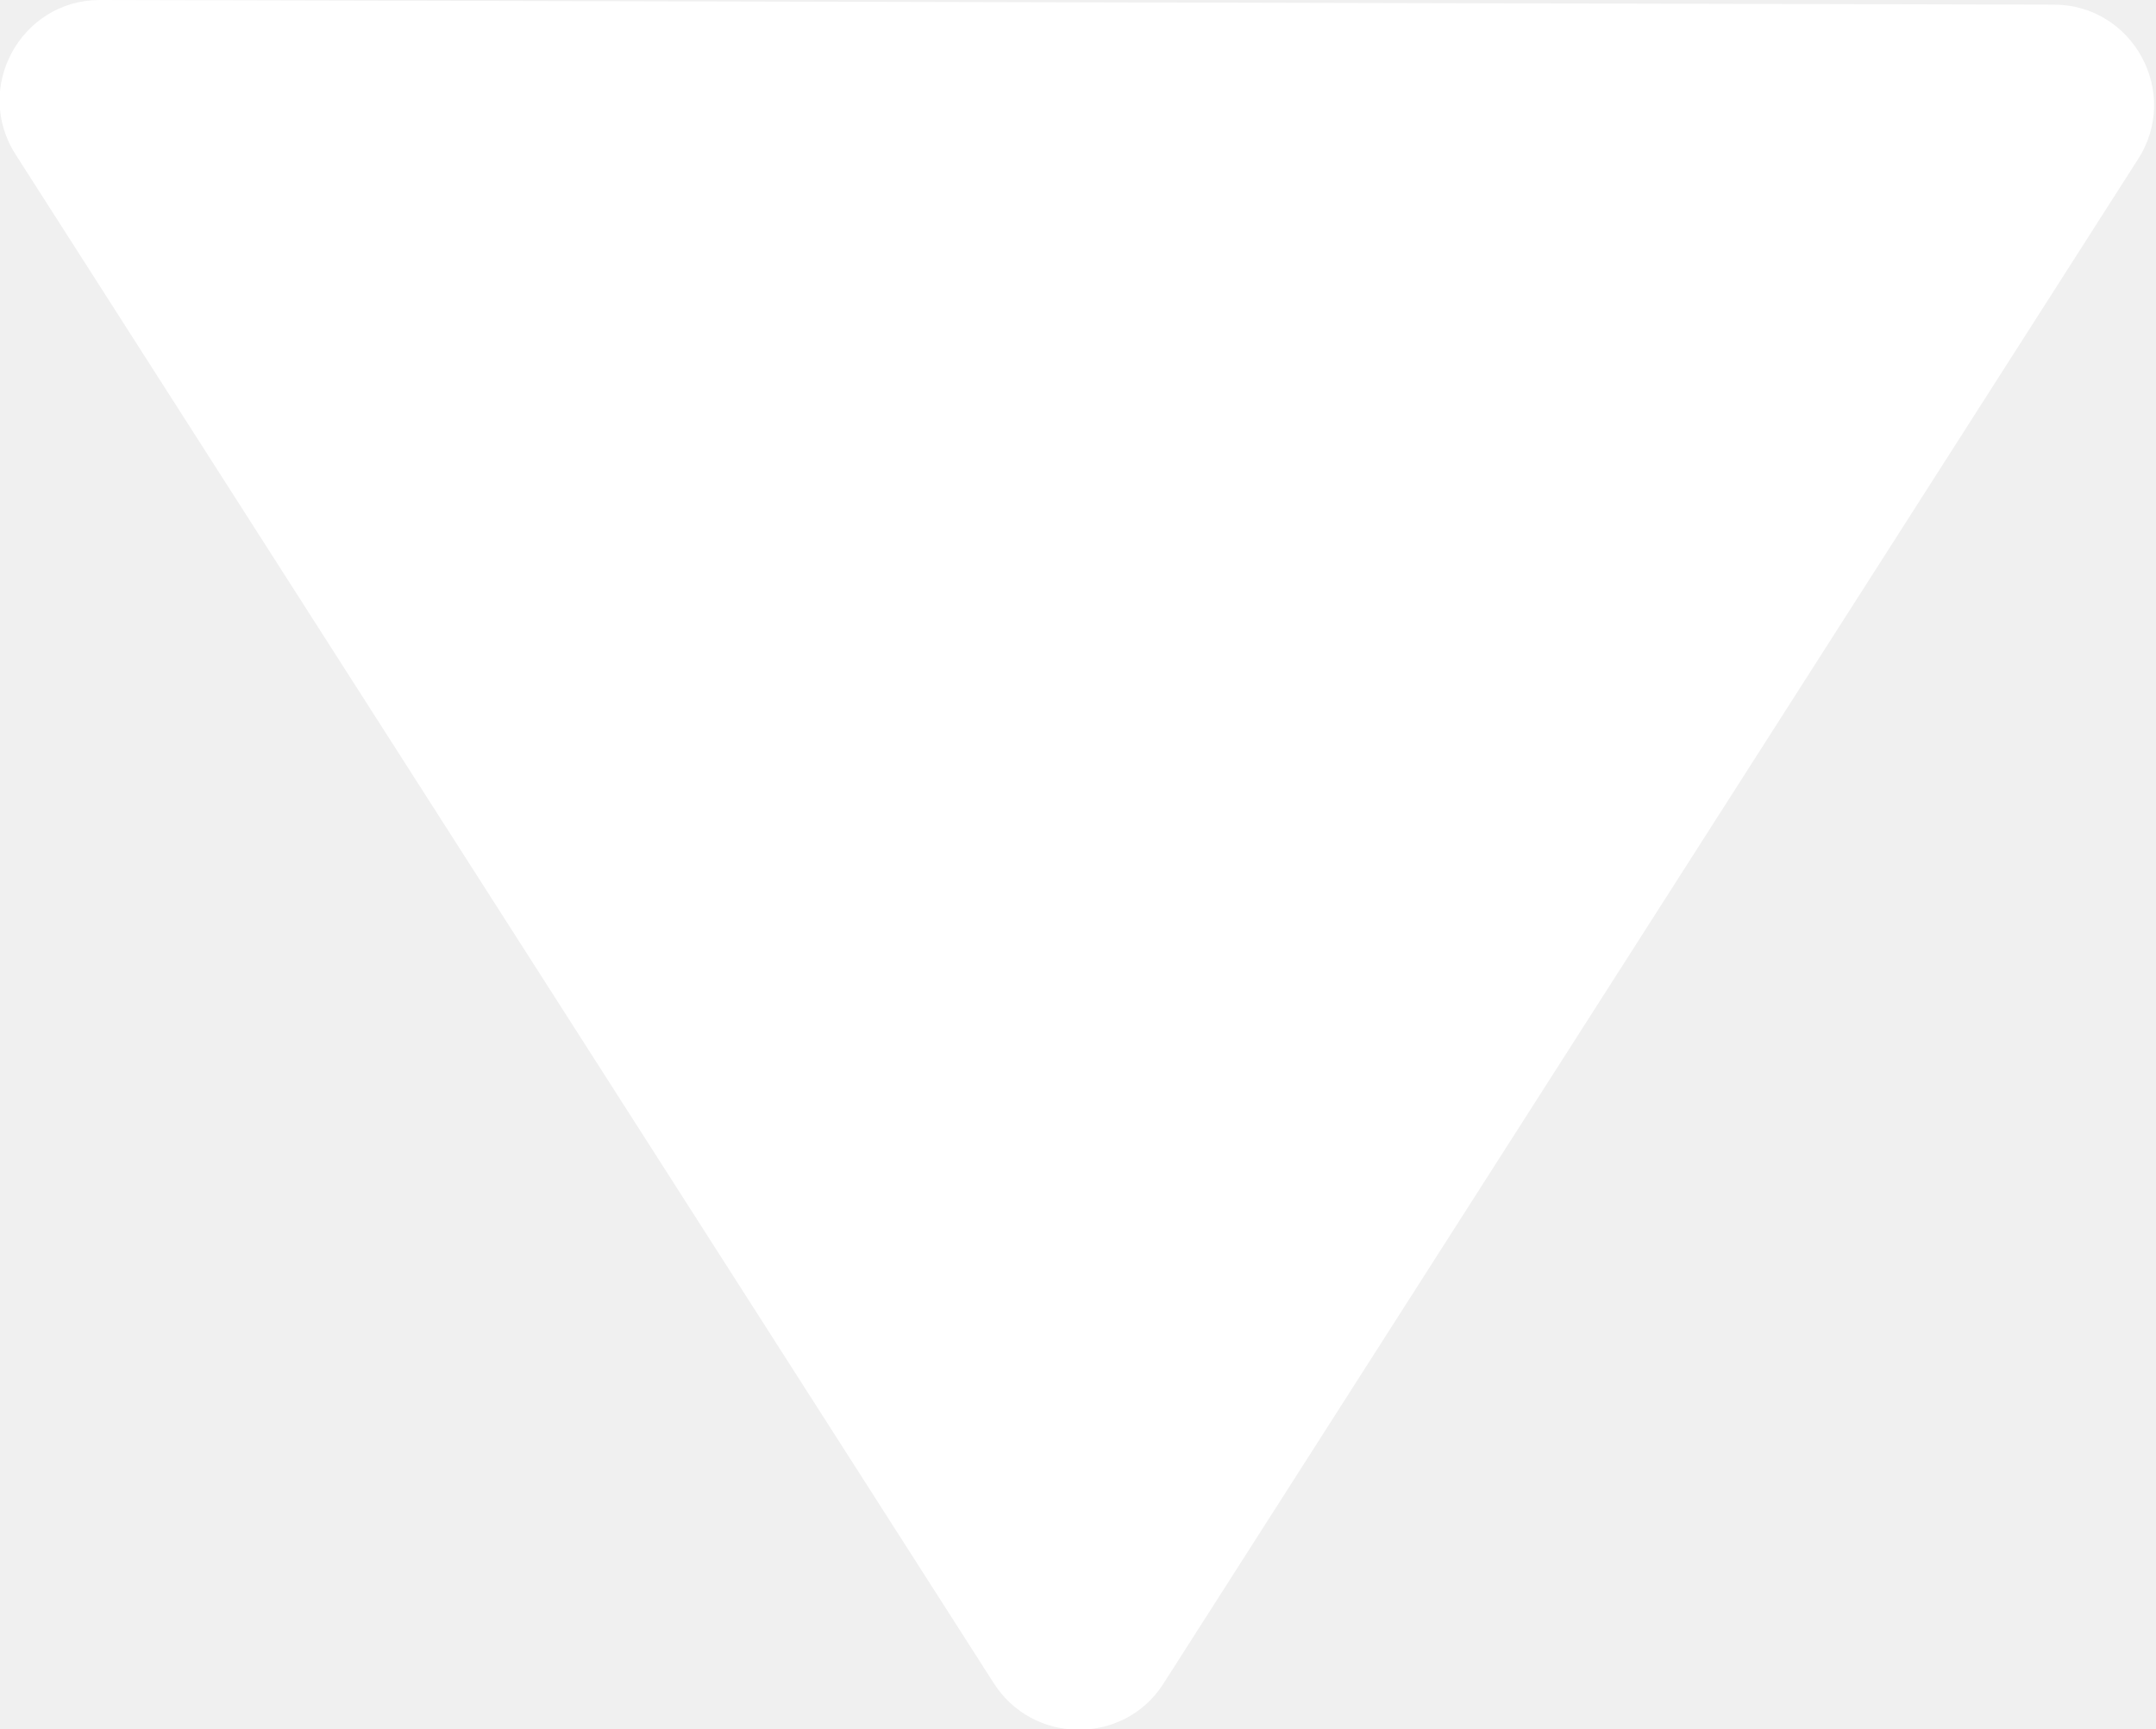
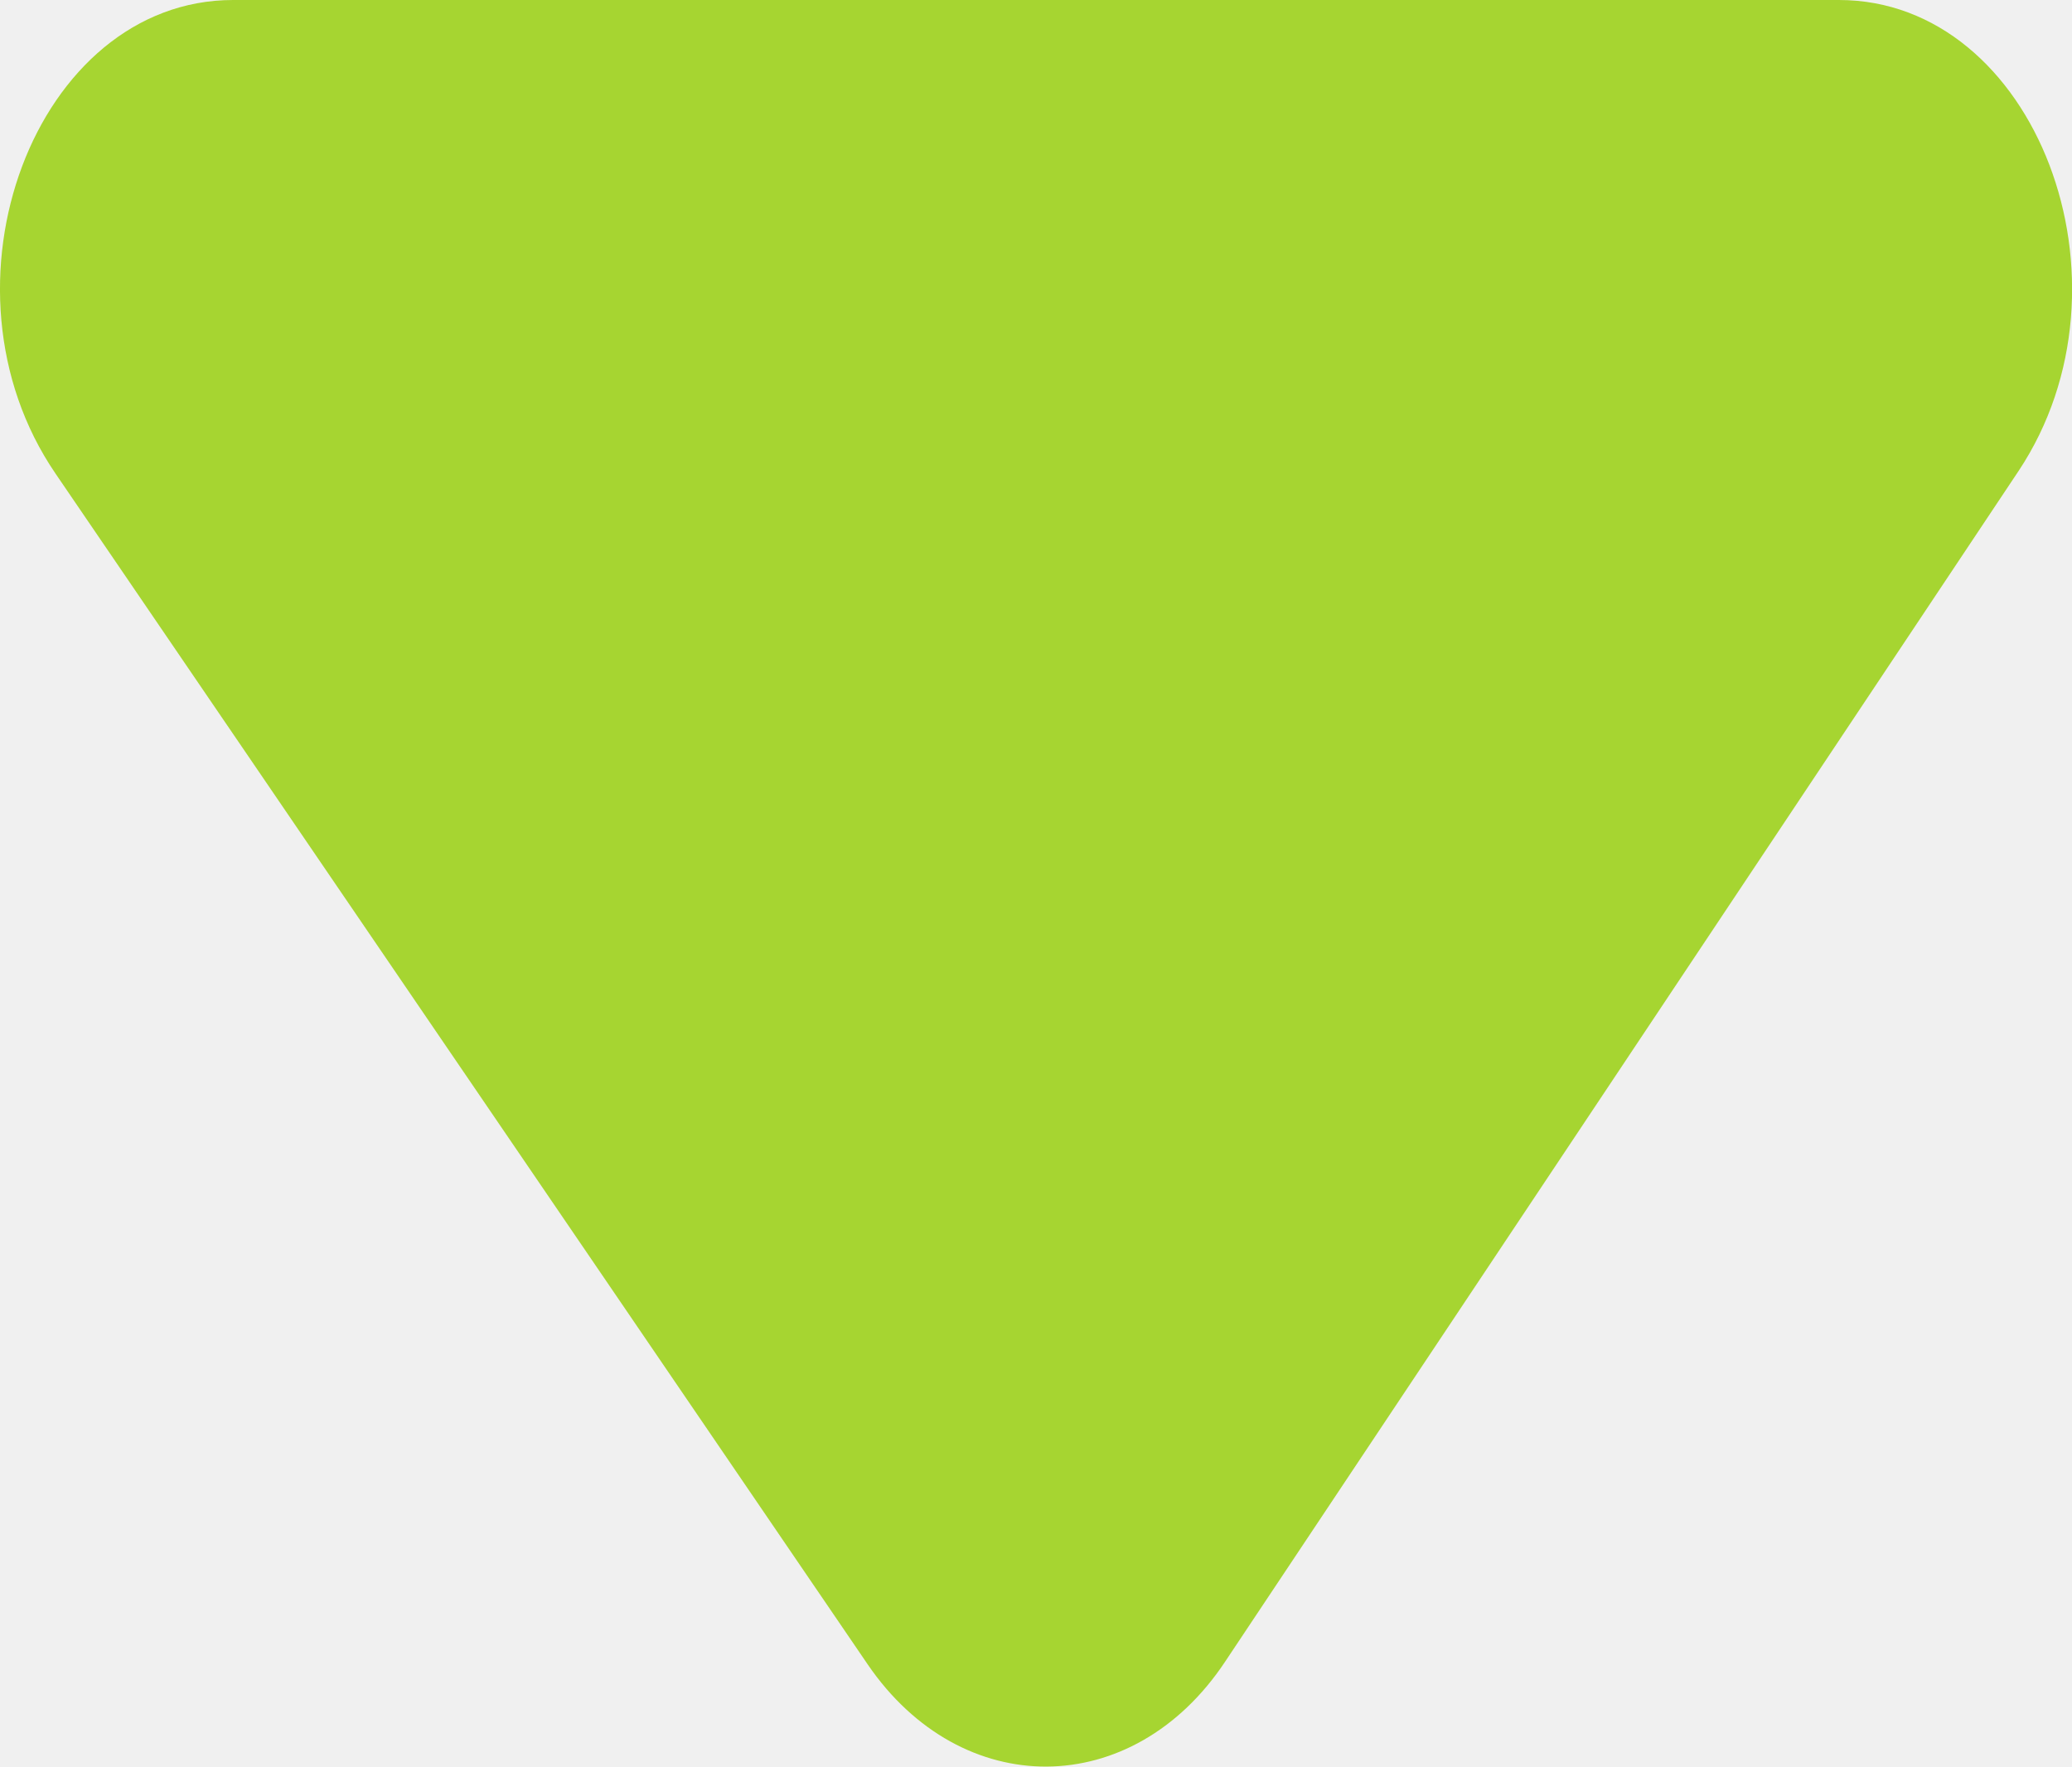
- <svg xmlns="http://www.w3.org/2000/svg" version="1.1" id="Layer_1" x="0px" y="0px" width="92.9px" height="74.5px" viewBox="0 0 92.9 74.5" style="enable-background:new 0 0 92.9 74.5;" xml:space="preserve">
-   <style type="text/css">
- 	.st0{fill:#FFFFFF;}
- </style>
-   <path class="st0" d="M42.8,72.5L0.7,6.7C-1.2,3.8,0.9,0,4.3,0l84.2,0.2c3.4,0,5.5,3.8,3.6,6.7L50.1,72.6  C48.4,75.2,44.5,75.2,42.8,72.5z" />
-   <g>
- </g>
-   <g>
- </g>
-   <g>
- </g>
-   <g>
- </g>
-   <g>
- </g>
-   <g>
- </g>
+ <svg xmlns="http://www.w3.org/2000/svg" width="400" height="341" viewBox="0 0 400 341">
+   <style type="text/css">.st0{fill:#A6D531;} .st1{display:none;fill:#A6D531;}</style>
+   <path class="st0" d="M167.5 321.3l-156.8-229.9c-24.7-36.2-3.9-91.4 34.3-91.4h310c38 0 58.8 54.6 34.7 90.9l-153.2 229.9c-17.8 26.8-50.9 27-69 .5z" />
+   <path class="st1" d="M232.5 19.7l156.8 229.9c24.7 36.2 3.9 91.4-34.3 91.4h-310c-38 0-58.8-54.6-34.7-90.9l153.2-229.9c17.8-26.7 50.9-27 69-.5z" />
</svg>
